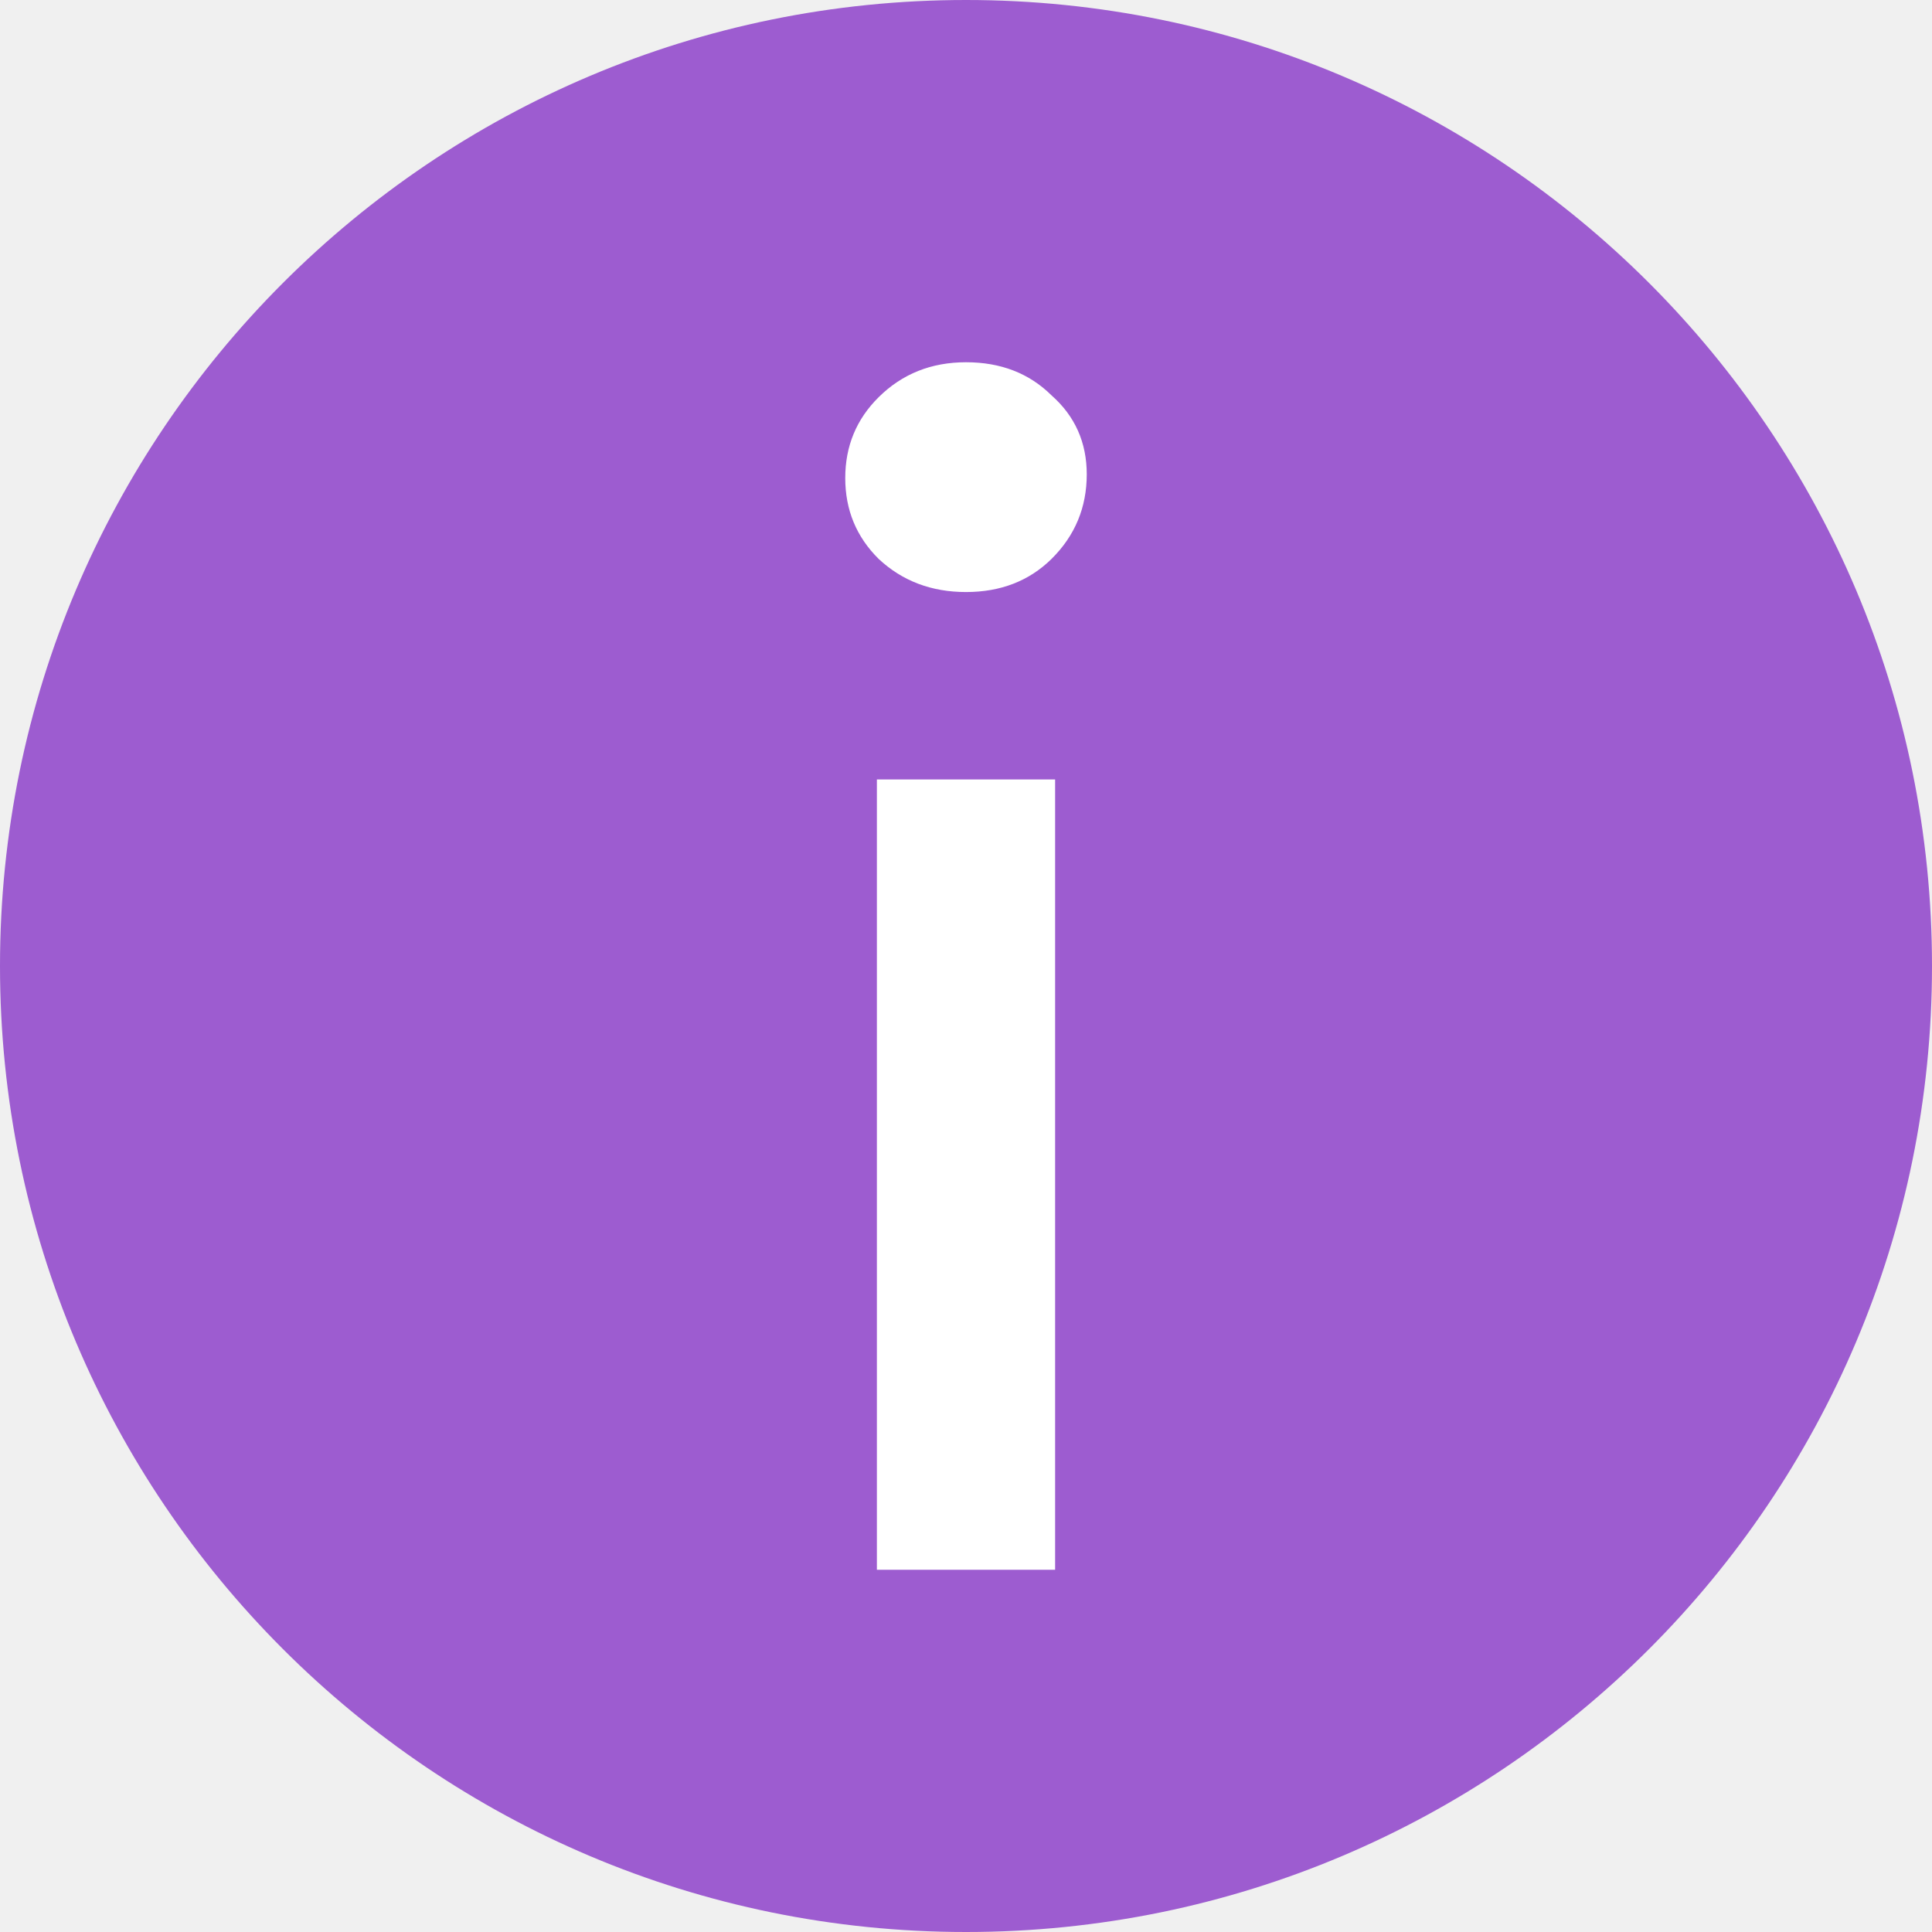
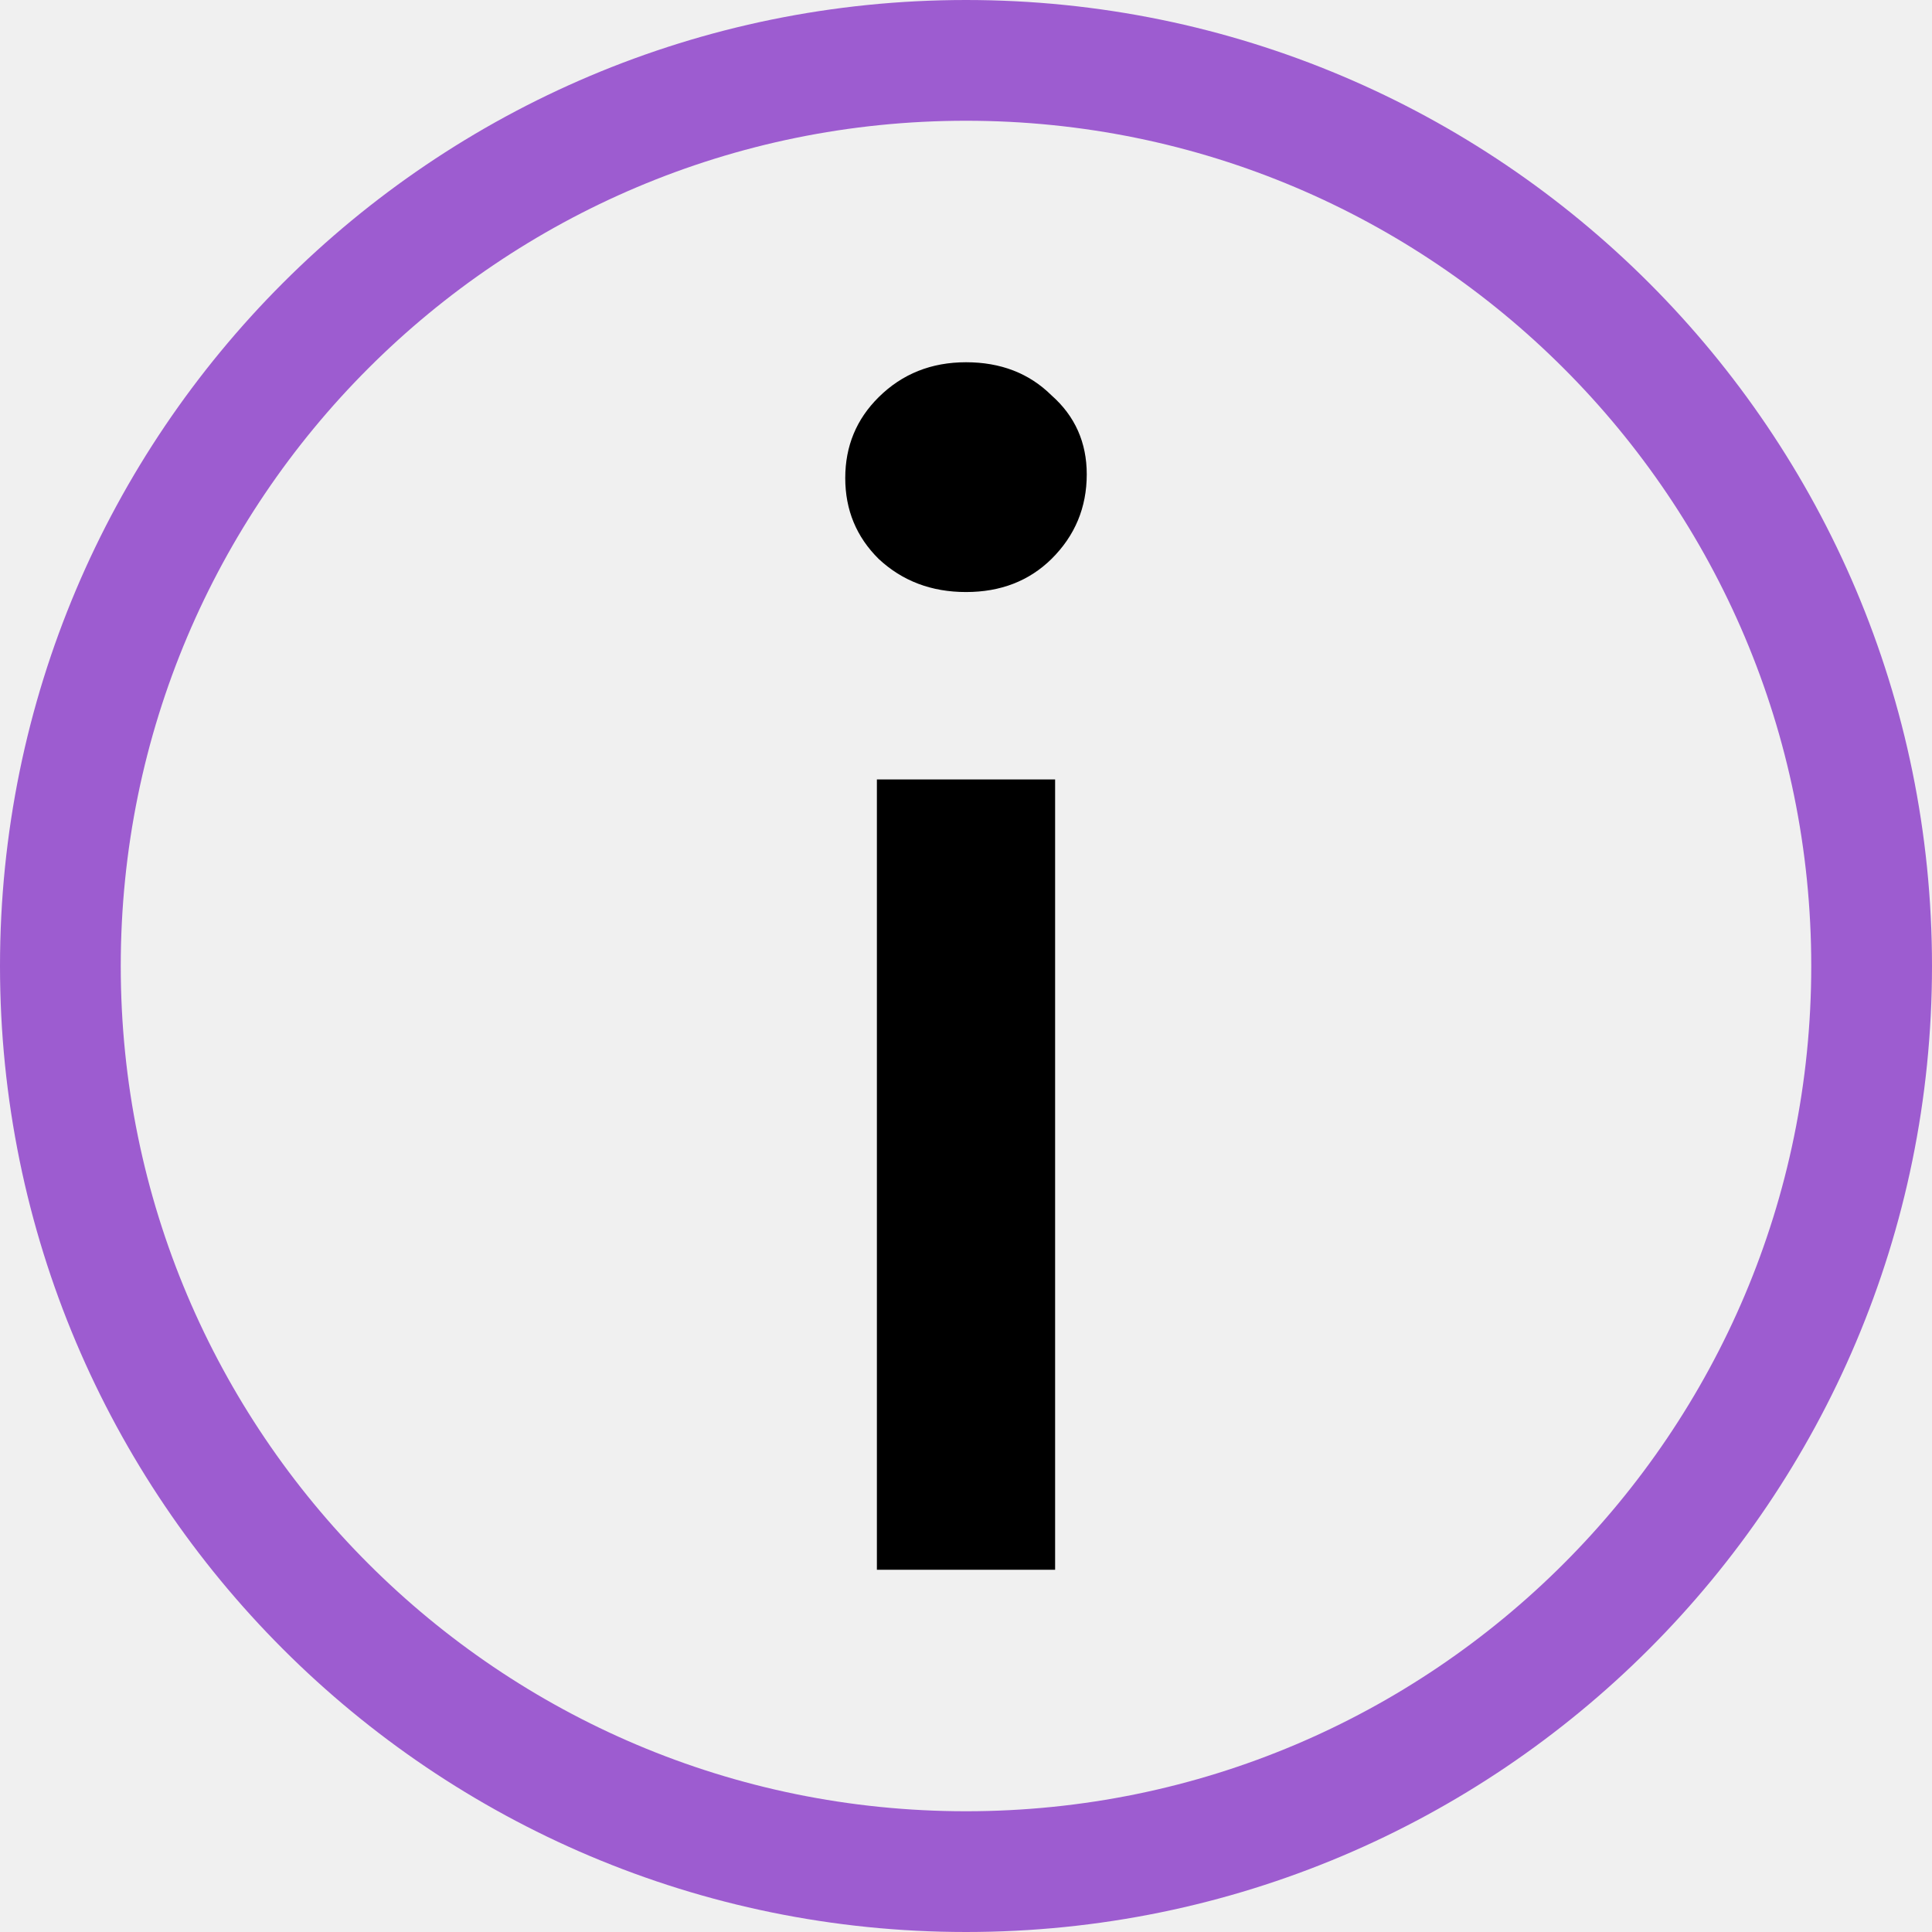
<svg xmlns="http://www.w3.org/2000/svg" width="16" height="16" viewBox="0 0 16 16" fill="none">
-   <path fill-rule="evenodd" clip-rule="evenodd" d="M8 16C12.418 16 16 12.418 16 8C16 3.582 12.418 0 8 0C3.582 0 0 3.582 0 8C0 12.418 3.582 16 8 16Z" fill="#9D5CD0" />
-   <path d="M7.262 6.455H8.738V13H7.262V6.455ZM8 4.903C7.713 4.903 7.472 4.811 7.277 4.629C7.092 4.446 7 4.223 7 3.959C7 3.695 7.092 3.472 7.277 3.289C7.472 3.096 7.713 3 8 3C8.287 3 8.523 3.091 8.708 3.274C8.903 3.446 9 3.665 9 3.928C9 4.202 8.903 4.436 8.708 4.629C8.523 4.811 8.287 4.903 8 4.903Z" fill="white" />
+   <path d="M15.5 8C15.5 12.142 12.142 15.5 8 15.5C3.858 15.5 0.5 12.142 0.5 8C0.5 3.858 3.858 0.5 8 0.5C12.142 0.5 15.5 3.858 15.5 8Z" stroke="#9D5CD0" />
+   <path d="M7.262 6.455H8.738V13H7.262V6.455ZM8 4.903C7.713 4.903 7.472 4.811 7.277 4.629C7.092 4.446 7 4.223 7 3.959C7 3.695 7.092 3.472 7.277 3.289C7.472 3.096 7.713 3 8 3C8.287 3 8.523 3.091 8.708 3.274C8.903 3.446 9 3.665 9 3.928C9 4.202 8.903 4.436 8.708 4.629C8.523 4.811 8.287 4.903 8 4.903Z" fill="black" />
</svg>
